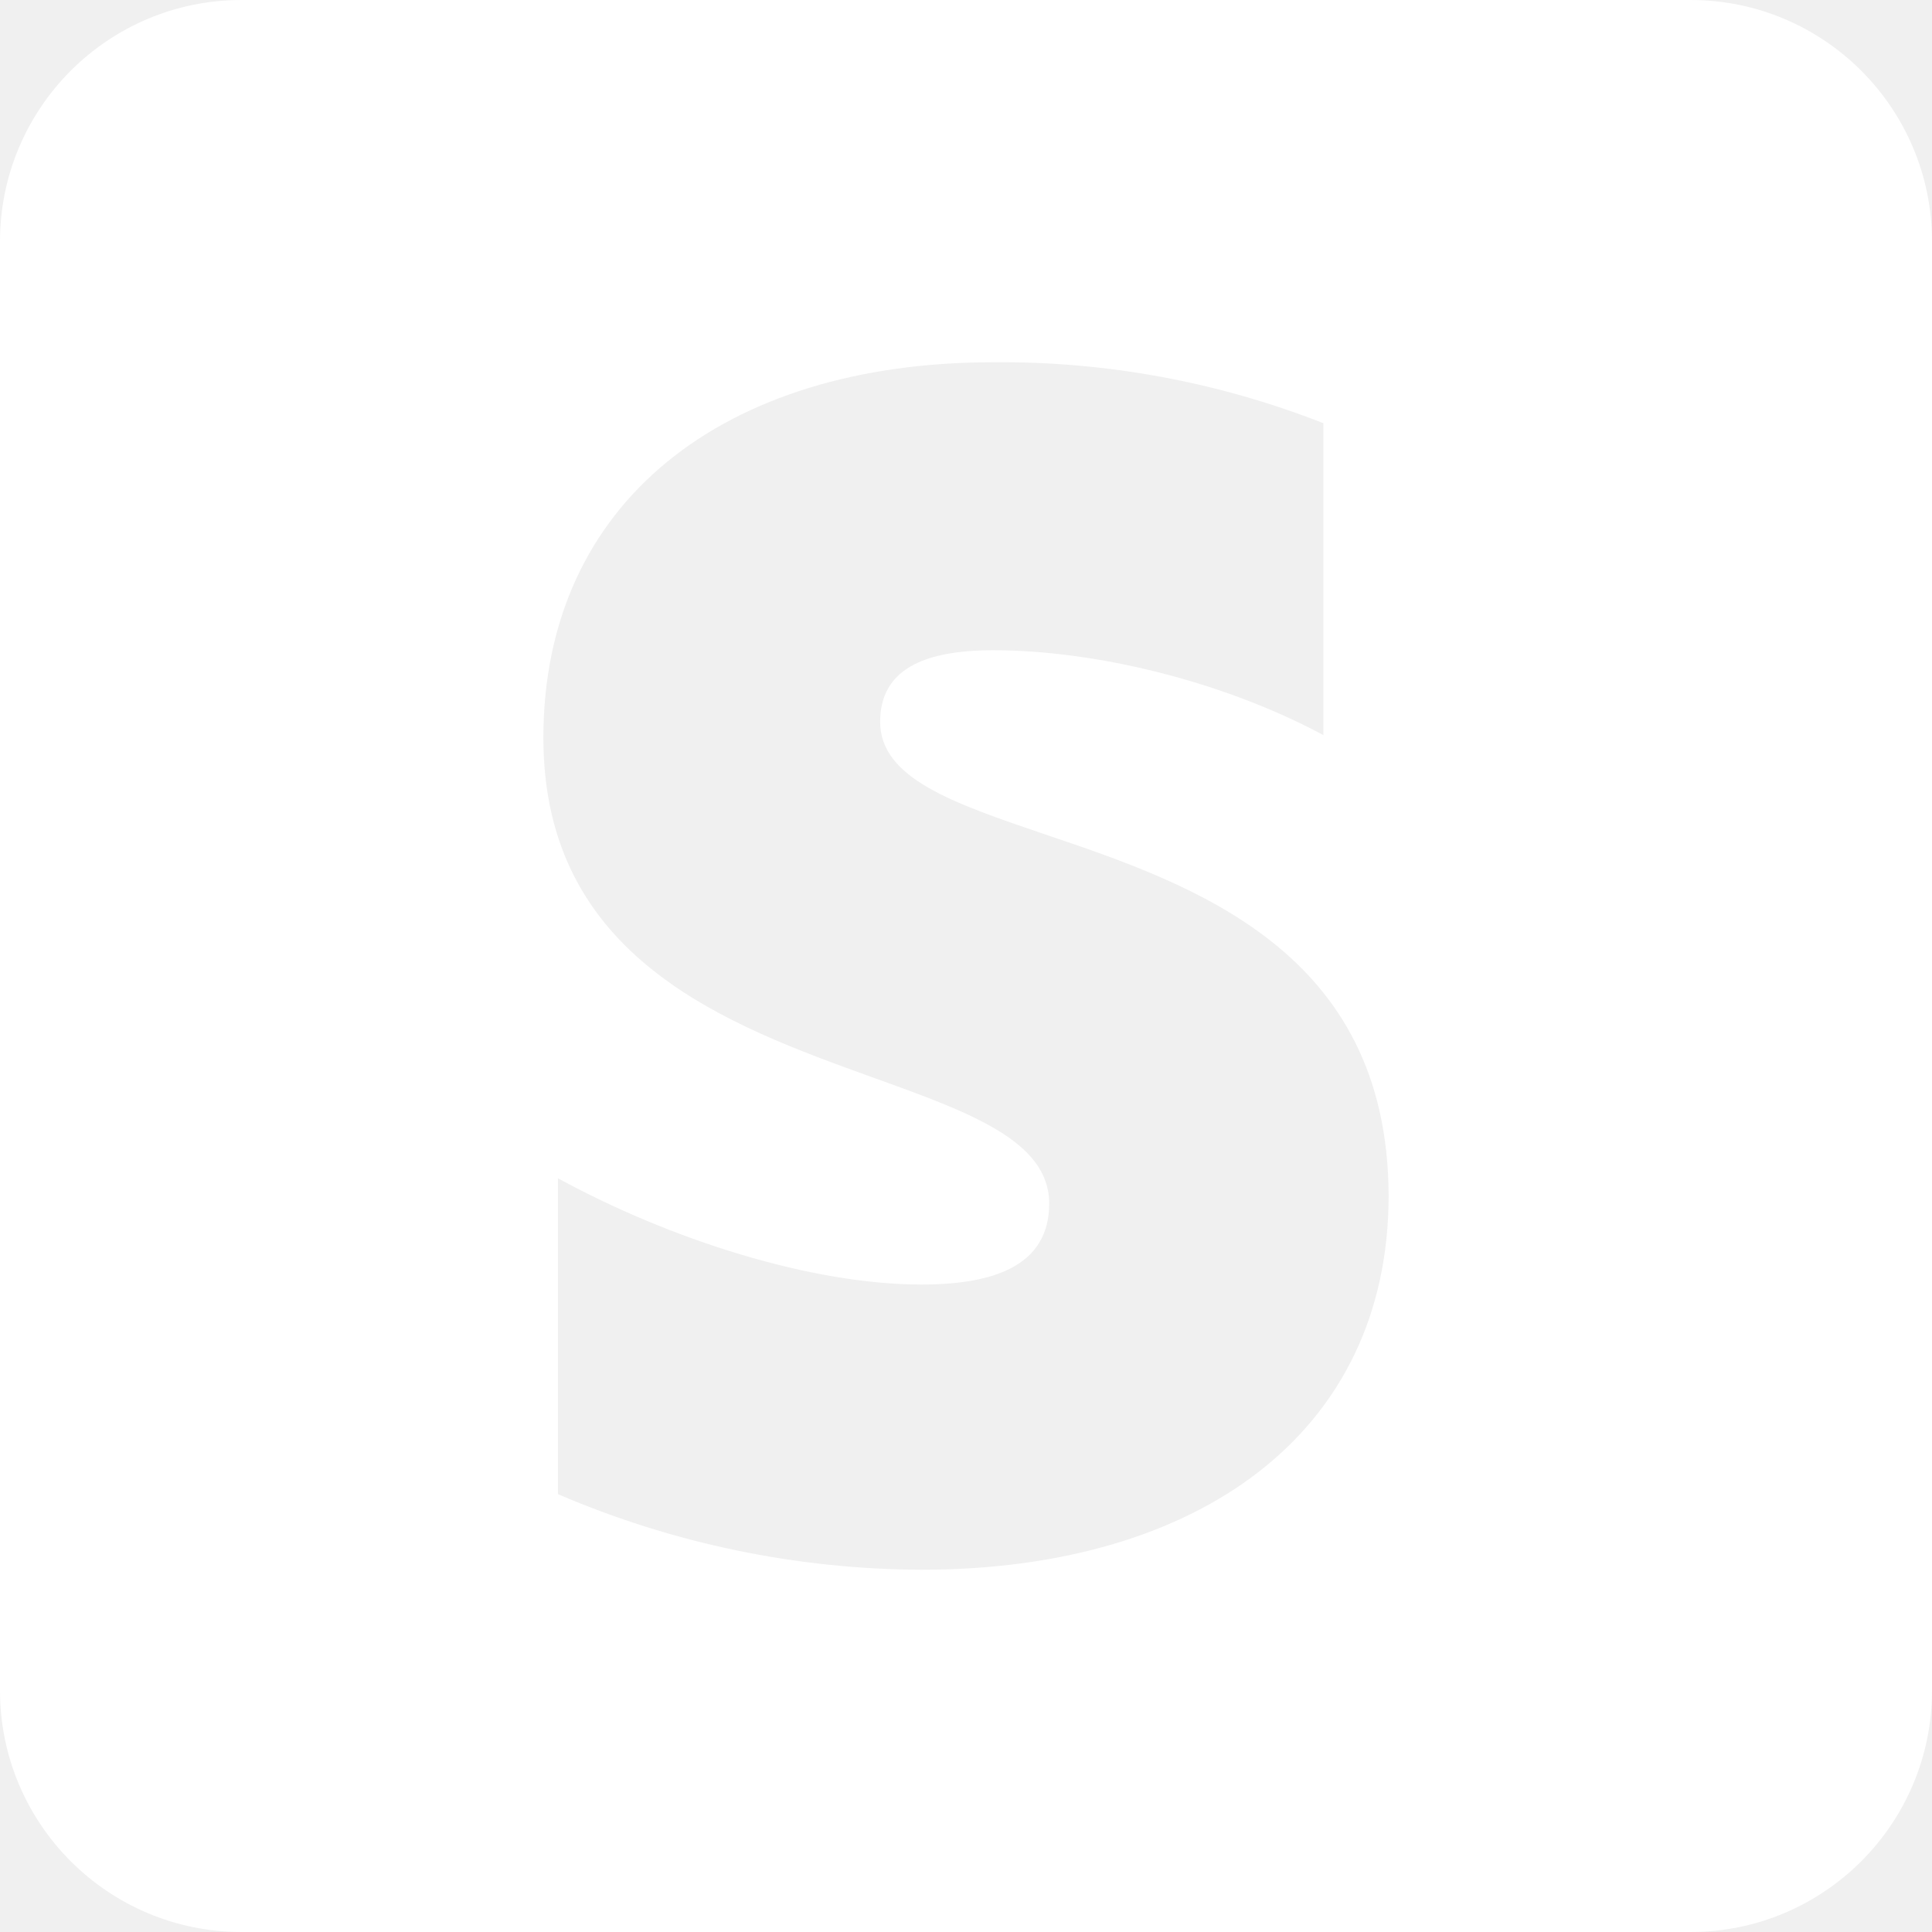
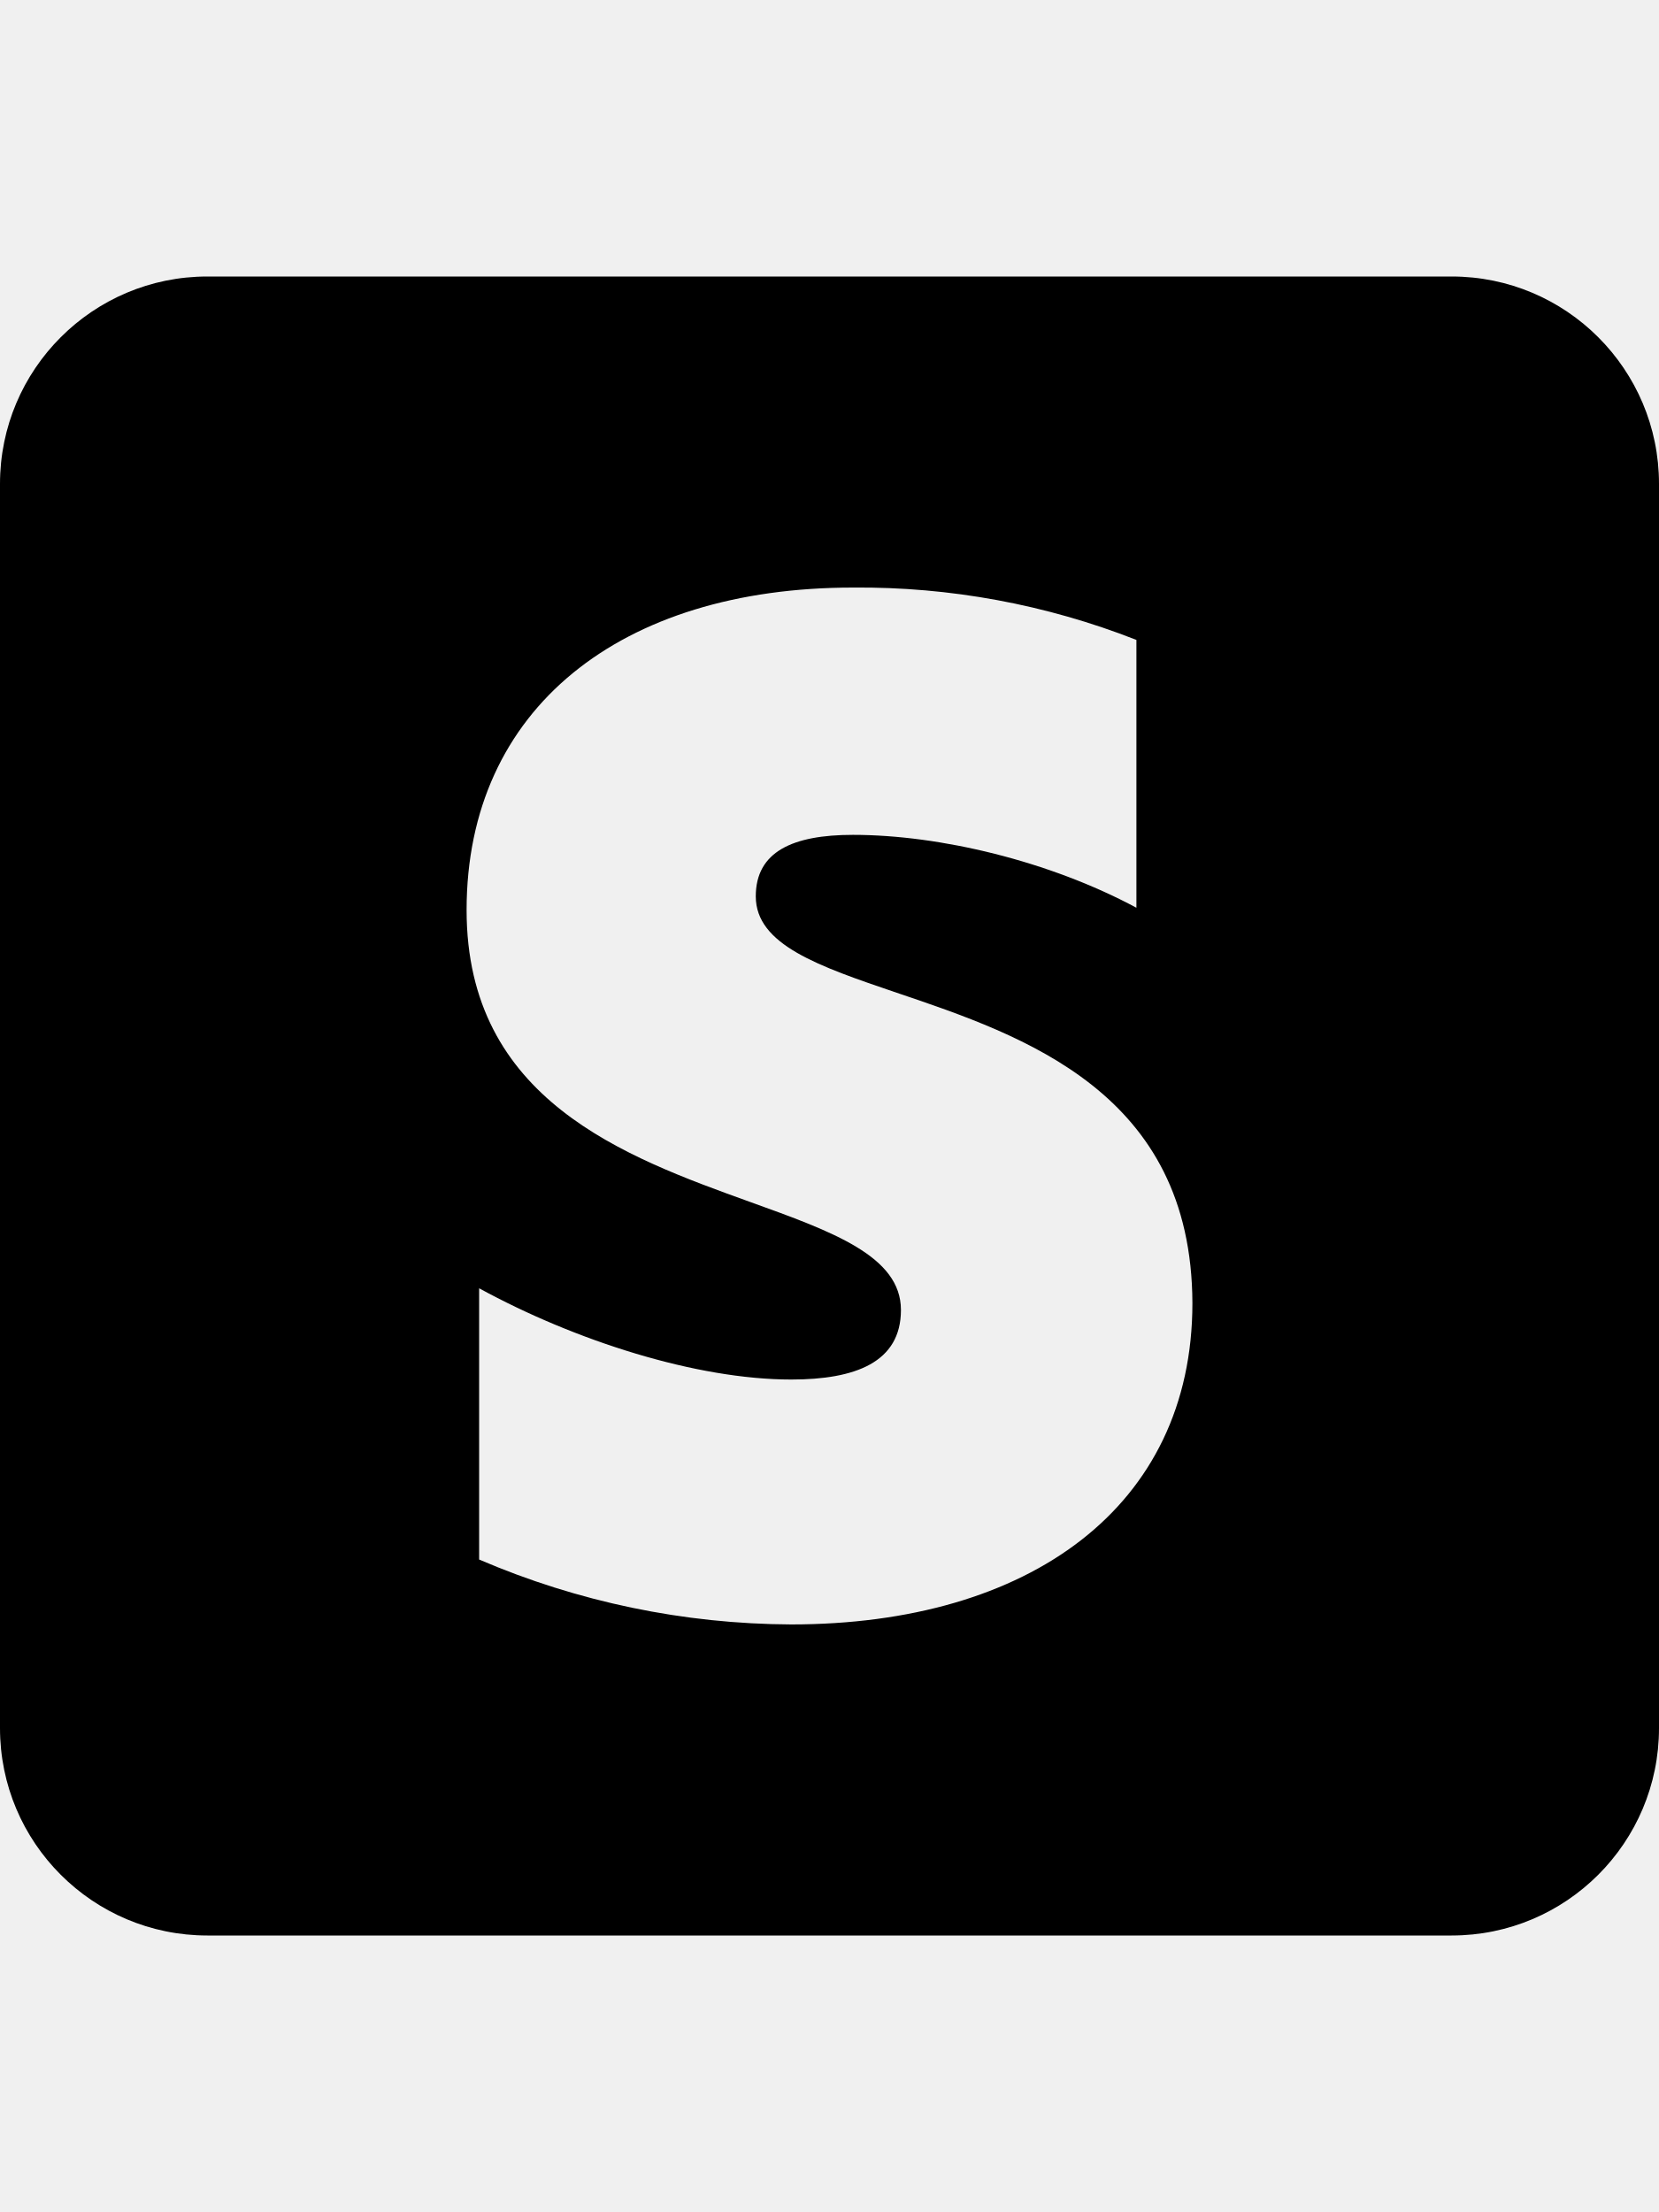
- <svg xmlns="http://www.w3.org/2000/svg" width="16" height="16" fill="#FFFFFF" class="bi bi-stripe" viewBox="0 0 16 16">
+ <svg xmlns="http://www.w3.org/2000/svg" width="12" height="16" fill="#000000" class="bi bi-stripe" viewBox="0 0 16 16">
  <path d="M2 0a2 2 0 0 0-2 2v12a2 2 0 0 0 2 2h12a2 2 0 0 0 2-2V2a2 2 0 0 0-2-2zm6.226 5.385c-.584 0-.937.164-.937.593 0 .468.607.674 1.36.93 1.228.415 2.844.963 2.851 2.993C11.5 11.868 9.924 13 7.63 13a7.7 7.7 0 0 1-3.009-.626V9.758c.926.506 2.095.88 3.01.88.617 0 1.058-.165 1.058-.671 0-.518-.658-.755-1.453-1.041C6.026 8.49 4.5 7.94 4.5 6.11 4.5 4.165 5.988 3 8.226 3a7.3 7.3 0 0 1 2.734.505v2.583c-.838-.45-1.896-.703-2.734-.703" />
</svg>
